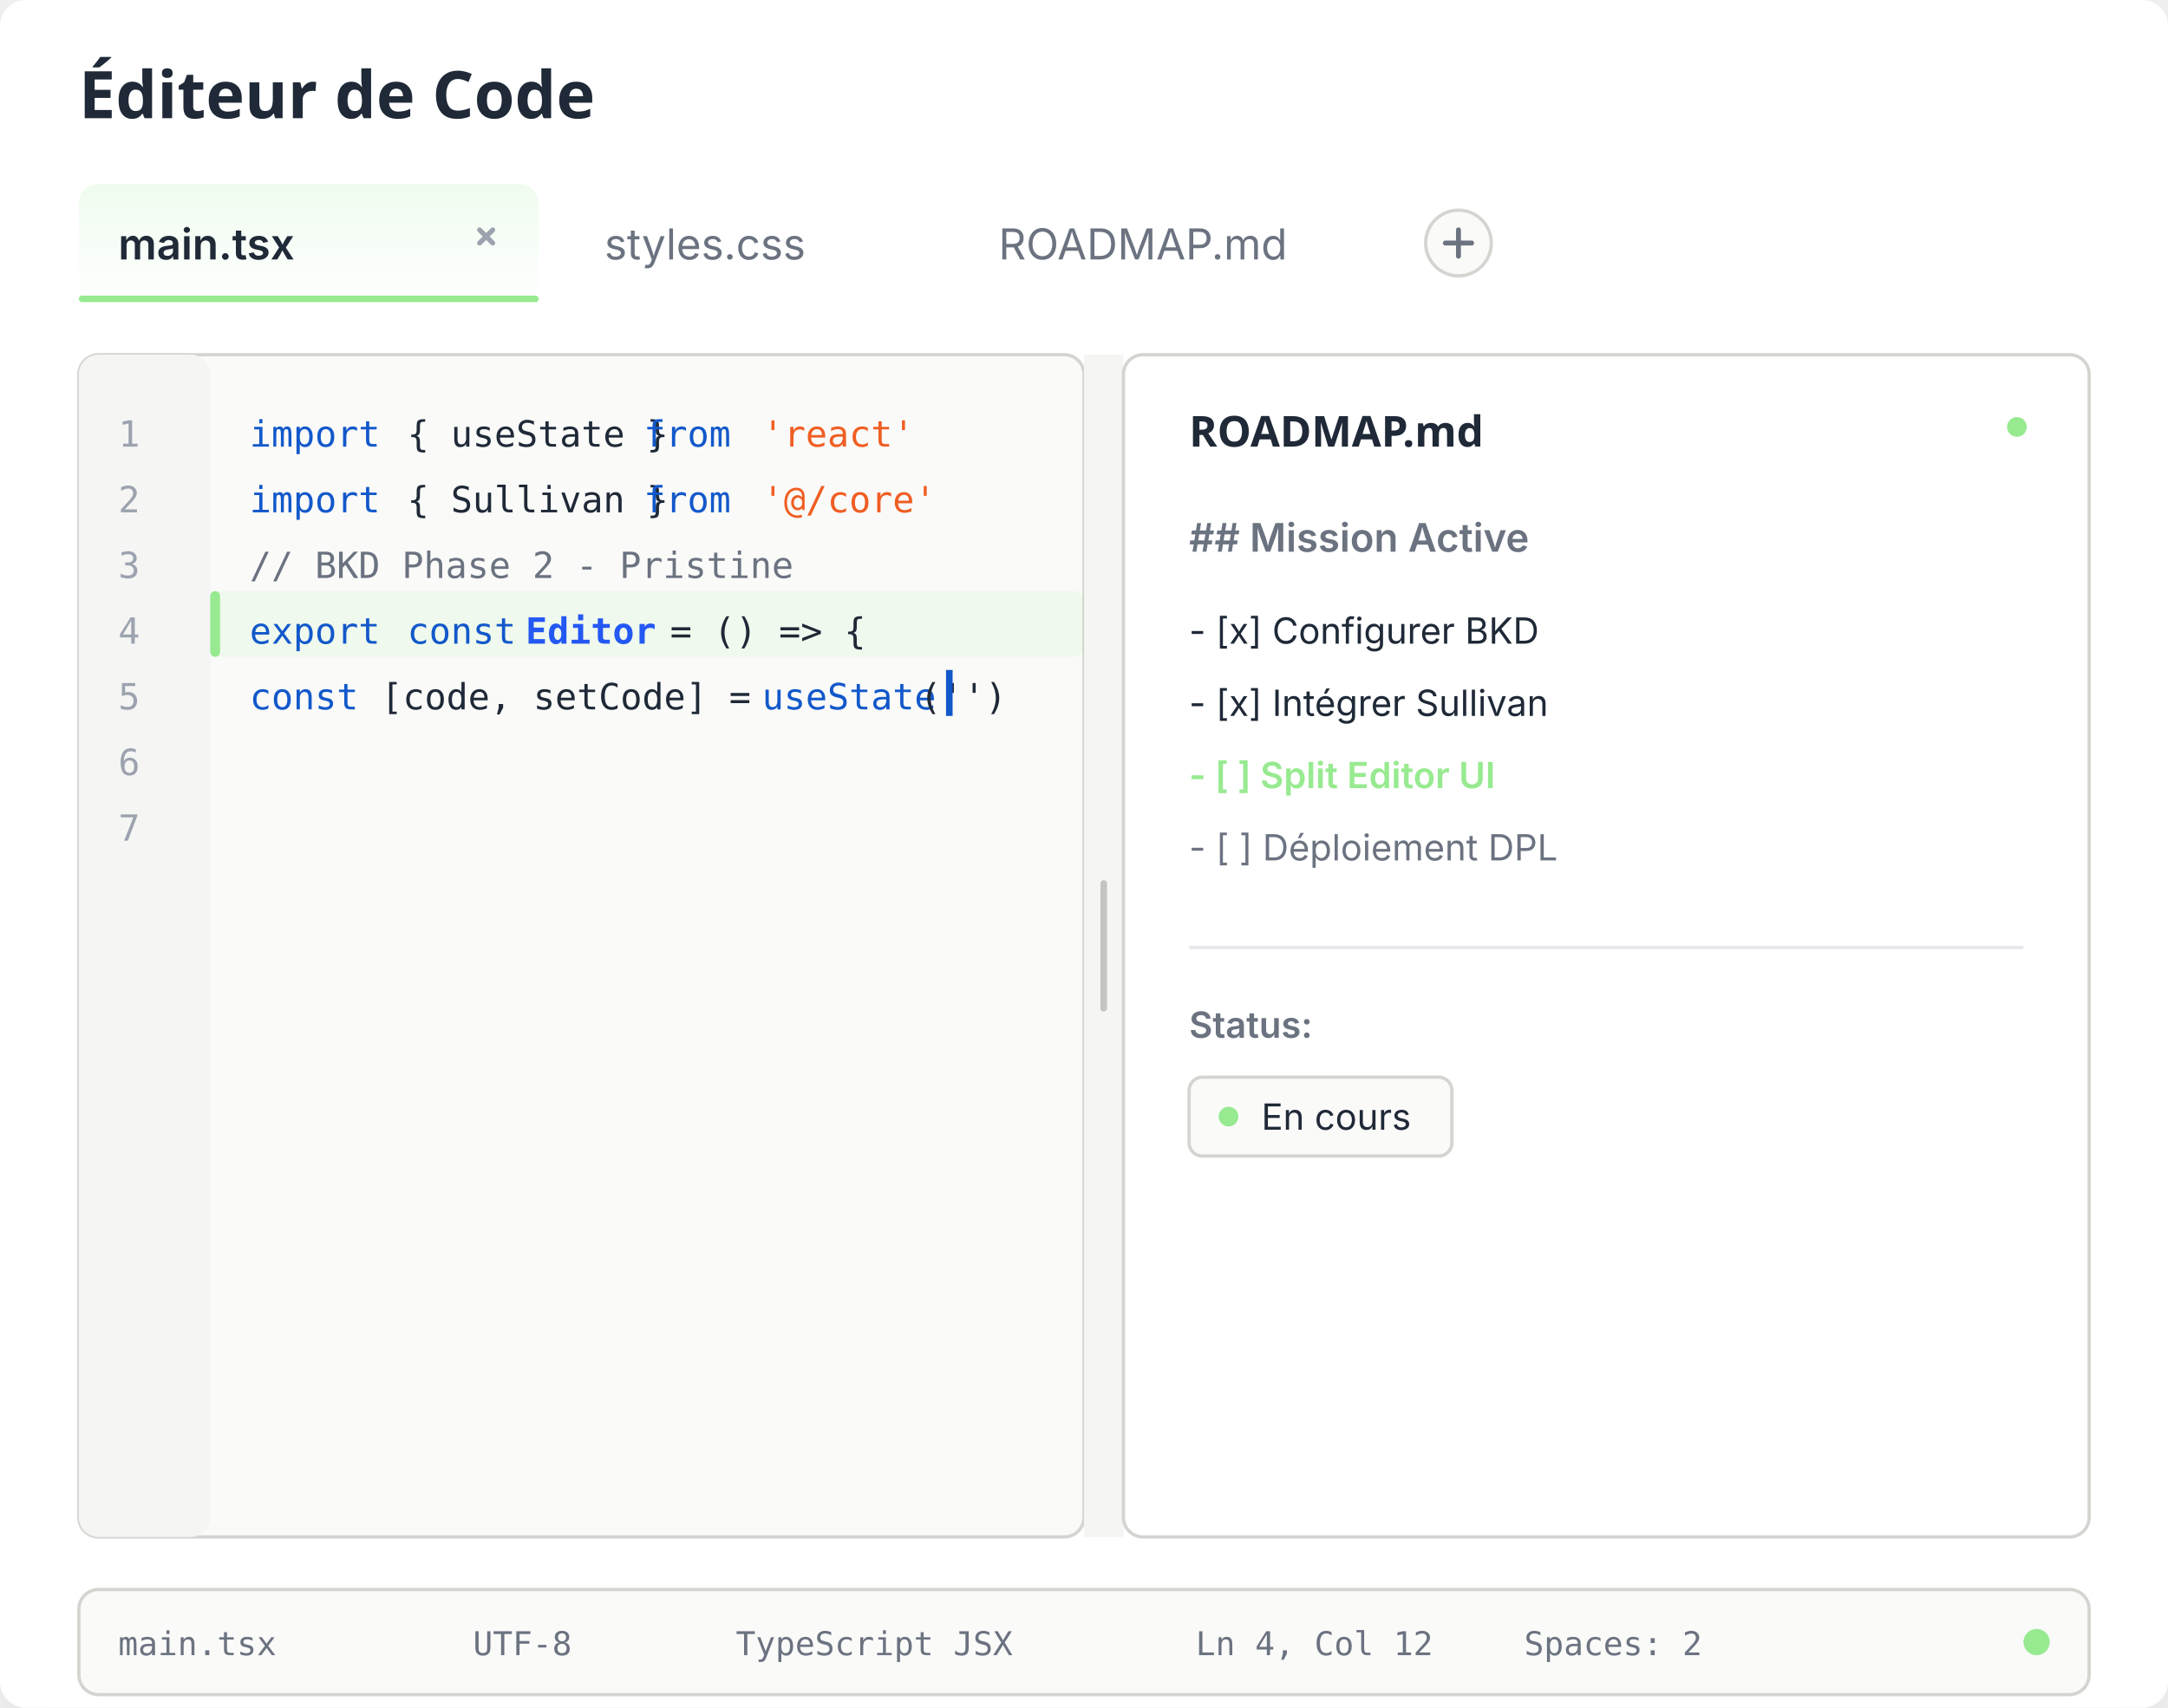
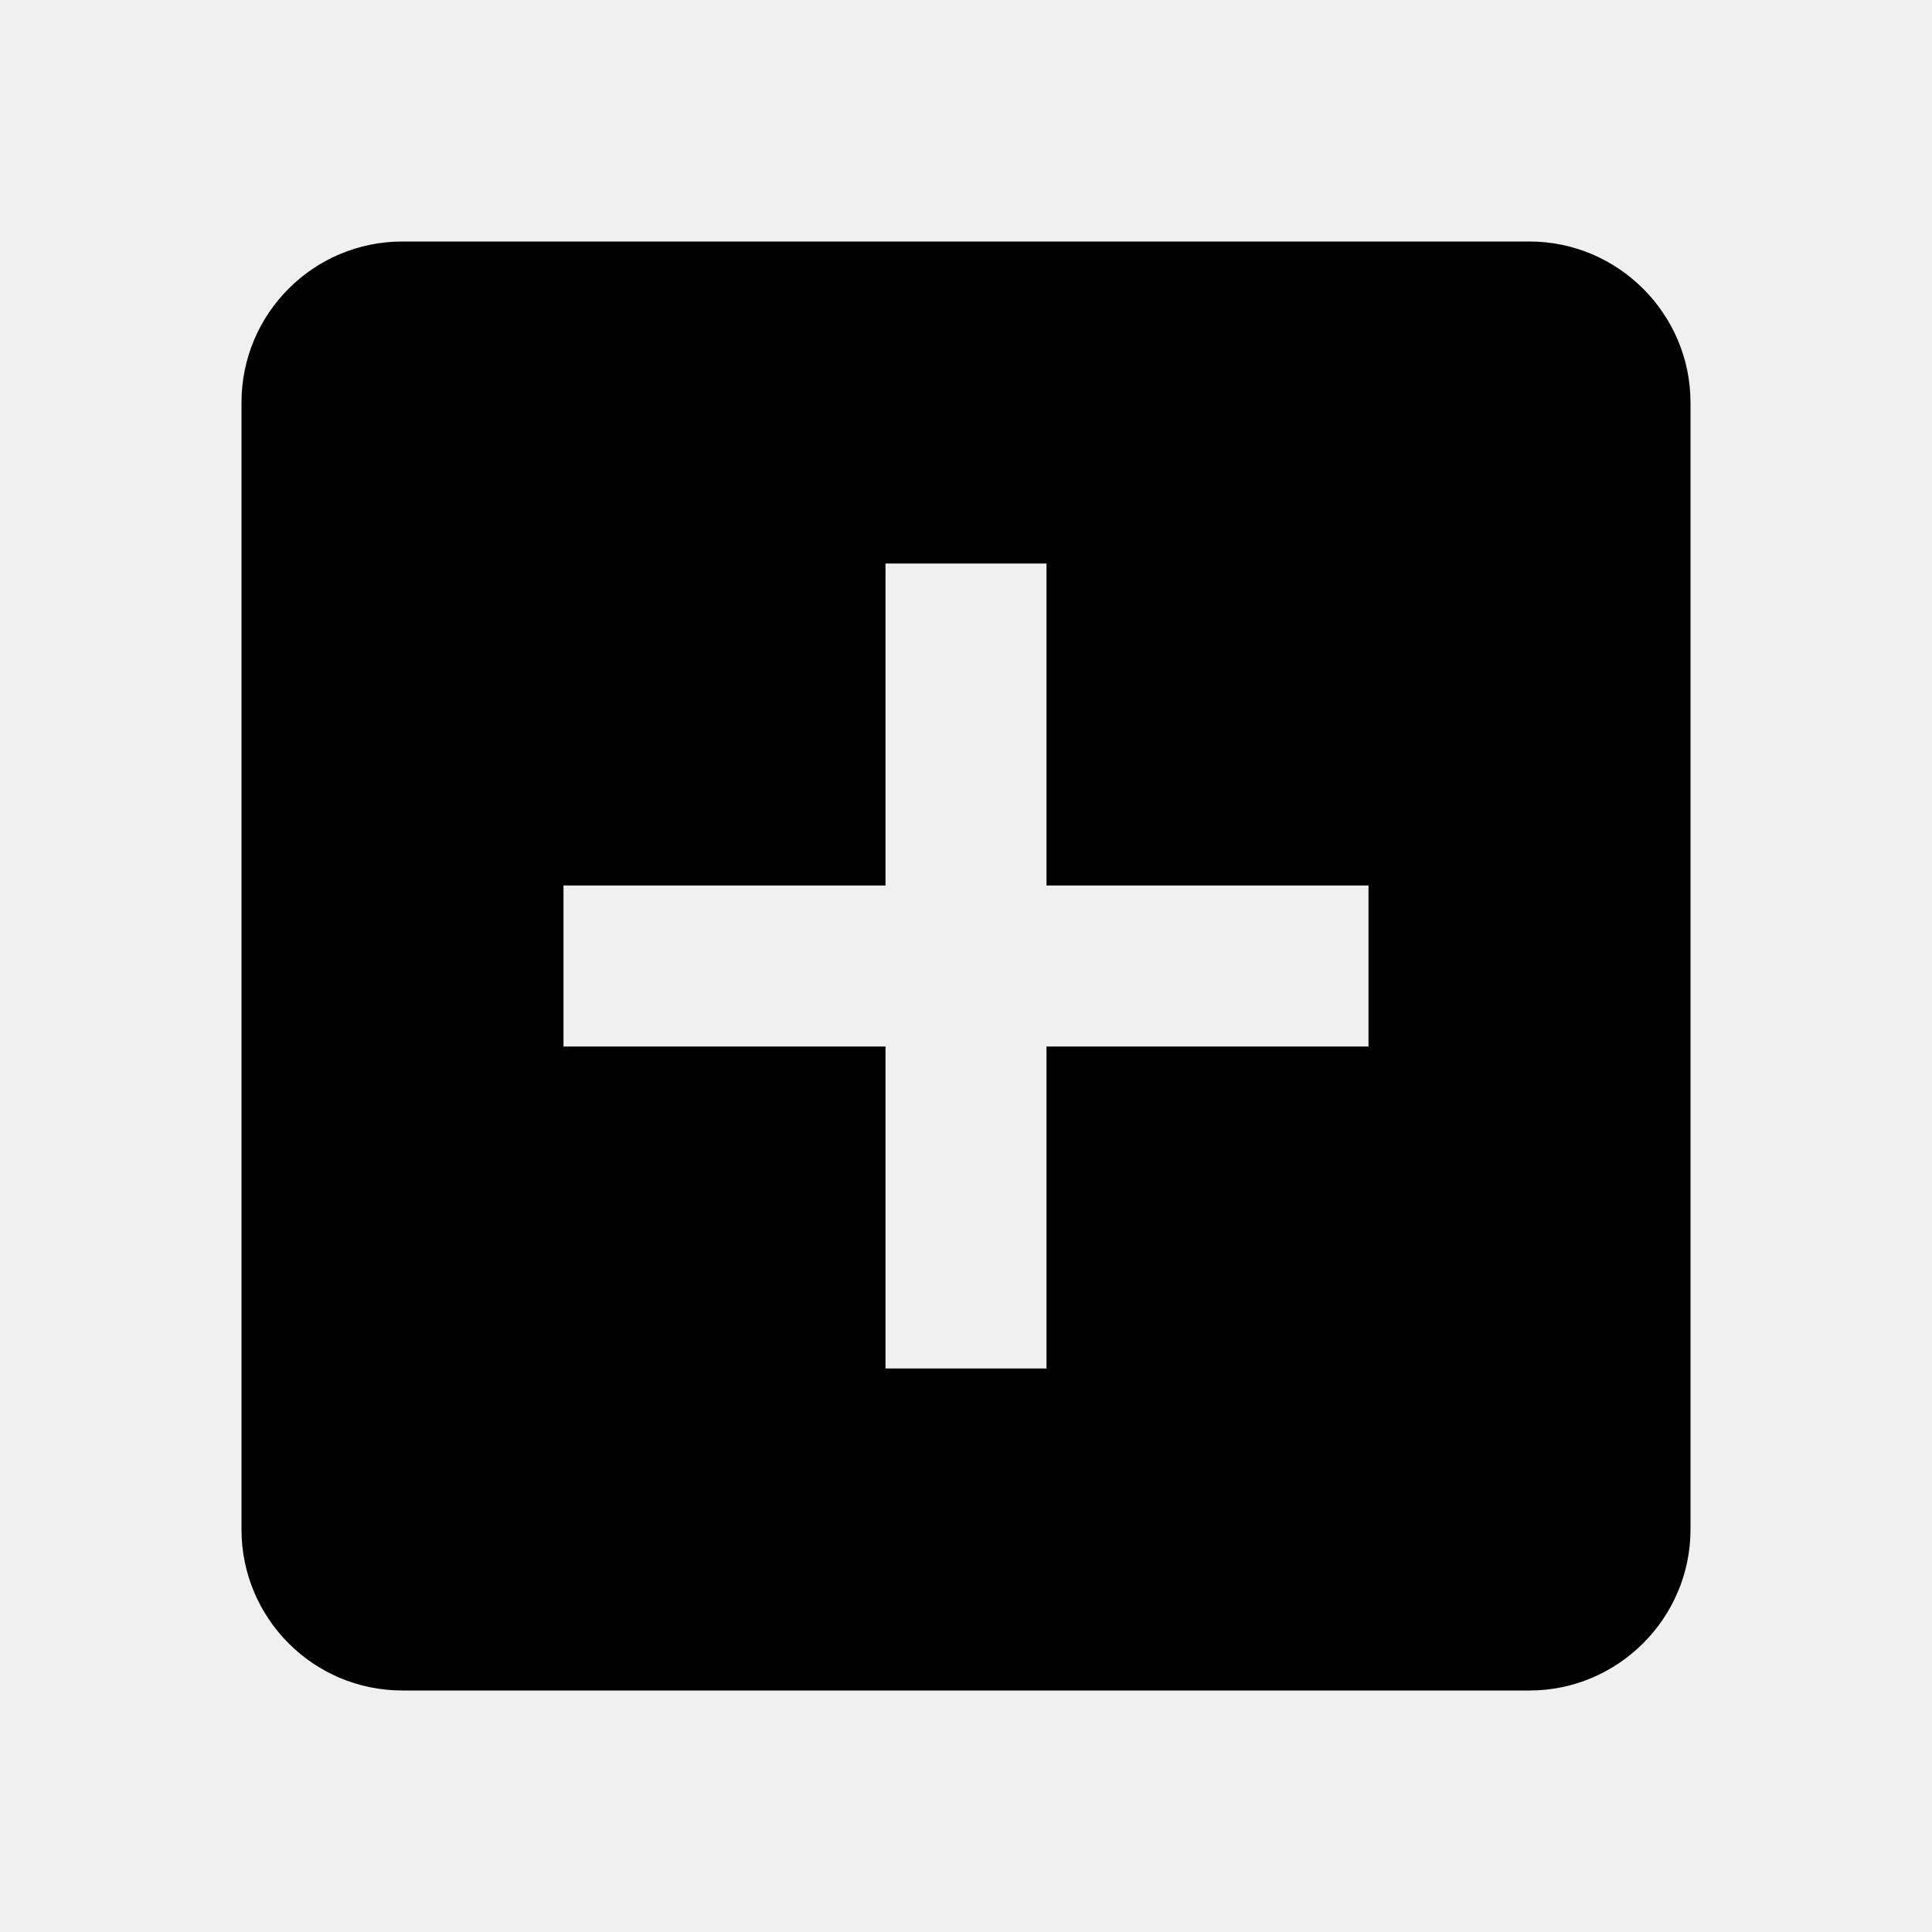
- <svg xmlns="http://www.w3.org/2000/svg" viewBox="0 0 660 520">
-   <defs>
-     <filter id="cardShadow" x="-50%" y="-50%" width="200%" height="200%">
-       <feDropShadow dx="0" dy="4" stdDeviation="8" flood-opacity="0.08" />
-     </filter>
-     <linearGradient id="tabGradient" x1="0" y1="0" x2="0" y2="1">
-       <stop offset="0%" stop-color="#97ea90" stop-opacity="0.15" />
-       <stop offset="100%" stop-color="#97ea90" stop-opacity="0" />
-     </linearGradient>
-   </defs>
-   <g id="component_root">
-     <rect x="0" y="0" width="660" height="520" rx="8" fill="#ffffff" filter="url(#cardShadow)" />
-     <text x="24" y="36" font-family="Plus Jakarta Sans, sans-serif" font-weight="700" font-size="20" fill="#1f2937">Éditeur de Code</text>
-     <g transform="translate(24, 56)">
-       <rect x="0" y="0" width="140" height="36" rx="6" fill="url(#tabGradient)" />
-       <rect x="0" y="34" width="140" height="2" rx="1" fill="#97ea90" />
-       <text x="12" y="23" font-family="Inter, sans-serif" font-size="13" fill="#1f2937" font-weight="600">main.tsx</text>
-       <path d="M 122 18 L 126 14 M 122 14 L 126 18" stroke="#9ca3af" stroke-width="1.5" stroke-linecap="round" />
-       <text x="160" y="23" font-family="Inter, sans-serif" font-size="13" fill="#6b7280">styles.css</text>
-       <text x="280" y="23" font-family="Inter, sans-serif" font-size="13" fill="#6b7280">ROADMAP.md</text>
-       <circle cx="420" cy="18" r="10" fill="#fafaf9" stroke="#d5d4d0" stroke-width="1" />
-       <path d="M 420 14 L 420 22 M 416 18 L 424 18" stroke="#6b7280" stroke-width="1.5" stroke-linecap="round" />
-     </g>
-     <g transform="translate(24, 108)">
-       <rect x="0" y="0" width="306" height="360" rx="6" fill="#fafaf9" stroke="#d5d4d0" stroke-width="1" />
-       <rect x="0" y="0" width="40" height="360" rx="6" fill="#f5f5f4" />
-       <text x="12" y="28" font-family="Roboto Mono, monospace" font-size="11" fill="#9ca3af">1</text>
-       <text x="12" y="48" font-family="Roboto Mono, monospace" font-size="11" fill="#9ca3af">2</text>
-       <text x="12" y="68" font-family="Roboto Mono, monospace" font-size="11" fill="#9ca3af">3</text>
-       <text x="12" y="88" font-family="Roboto Mono, monospace" font-size="11" fill="#9ca3af">4</text>
-       <text x="12" y="108" font-family="Roboto Mono, monospace" font-size="11" fill="#9ca3af">5</text>
-       <text x="12" y="128" font-family="Roboto Mono, monospace" font-size="11" fill="#9ca3af">6</text>
-       <text x="12" y="148" font-family="Roboto Mono, monospace" font-size="11" fill="#9ca3af">7</text>
-       <rect x="40" y="72" width="266" height="20" rx="3" fill="#97ea90" fill-opacity="0.12" />
-       <rect x="40" y="72" width="3" height="20" rx="1.5" fill="#97ea90" />
-       <text x="52" y="28" font-family="Roboto Mono, monospace" font-size="11" fill="#1258ca">import</text>
-       <text x="100" y="28" font-family="Roboto Mono, monospace" font-size="11" fill="#1f2937">{ useState }</text>
-       <text x="172" y="28" font-family="Roboto Mono, monospace" font-size="11" fill="#1258ca">from</text>
-       <text x="208" y="28" font-family="Roboto Mono, monospace" font-size="11" fill="#f05e23">'react'</text>
-       <text x="52" y="48" font-family="Roboto Mono, monospace" font-size="11" fill="#1258ca">import</text>
-       <text x="100" y="48" font-family="Roboto Mono, monospace" font-size="11" fill="#1f2937">{ Sullivan }</text>
-       <text x="172" y="48" font-family="Roboto Mono, monospace" font-size="11" fill="#1258ca">from</text>
-       <text x="208" y="48" font-family="Roboto Mono, monospace" font-size="11" fill="#f05e23">'@/core'</text>
-       <text x="52" y="68" font-family="Roboto Mono, monospace" font-size="11" fill="#6b7280">// BKD Phase 2 - Pristine</text>
-       <text x="52" y="88" font-family="Roboto Mono, monospace" font-size="11" fill="#1258ca">export</text>
-       <text x="100" y="88" font-family="Roboto Mono, monospace" font-size="11" fill="#1258ca">const</text>
-       <text x="136" y="88" font-family="Roboto Mono, monospace" font-size="11" fill="#2458f3" font-weight="600">Editor</text>
-       <text x="180" y="88" font-family="Roboto Mono, monospace" font-size="11" fill="#1f2937">= () =&gt; {</text>
-       <text x="52" y="108" font-family="Roboto Mono, monospace" font-size="11" fill="#1258ca">const</text>
-       <text x="92" y="108" font-family="Roboto Mono, monospace" font-size="11" fill="#1f2937">[code, setCode] =</text>
-       <text x="208" y="108" font-family="Roboto Mono, monospace" font-size="11" fill="#1258ca">useState</text>
-       <text x="256" y="108" font-family="Roboto Mono, monospace" font-size="11" fill="#1f2937">('')</text>
-       <rect x="264" y="96" width="2" height="14" fill="#1258ca">
-         <animate attributeName="opacity" values="1;0;1" dur="1s" repeatCount="indefinite" />
-       </rect>
-       <rect x="306" y="0" width="12" height="360" fill="#f5f5f4" />
-       <rect x="311" y="160" width="2" height="40" rx="1" fill="#c5c4c0" />
-       <rect x="318" y="0" width="294" height="360" rx="6" fill="#ffffff" stroke="#d5d4d0" stroke-width="1" />
-       <text x="338" y="28" font-family="Plus Jakarta Sans, sans-serif" font-weight="700" font-size="13" fill="#1f2937">ROADMAP.md</text>
-       <circle cx="590" cy="22" r="3" fill="#97ea90" />
-       <text x="338" y="60" font-family="Inter, sans-serif" font-size="12" fill="#6b7280" font-weight="600">## Mission Active</text>
-       <text x="338" y="88" font-family="Inter, sans-serif" font-size="11" fill="#1f2937">- [x] Configurer BKD</text>
-       <text x="338" y="110" font-family="Inter, sans-serif" font-size="11" fill="#1f2937">- [x] Intégrer Sullivan</text>
-       <text x="338" y="132" font-family="Inter, sans-serif" font-size="11" fill="#97ea90" font-weight="600">- [ ] Split Editor UI</text>
-       <text x="338" y="154" font-family="Inter, sans-serif" font-size="11" fill="#6b7280">- [ ] Déploiement DPL</text>
-       <rect x="338" y="180" width="254" height="1" fill="#e5e7eb" />
-       <text x="338" y="208" font-family="Inter, sans-serif" font-size="11" fill="#6b7280" font-weight="600">Status:</text>
-       <rect x="338" y="220" width="80" height="24" rx="4" fill="#fafaf9" stroke="#d5d4d0" stroke-width="1" />
-       <circle cx="350" cy="232" r="3" fill="#97ea90" />
-       <text x="360" y="236" font-family="Inter, sans-serif" font-size="11" fill="#1f2937">En cours</text>
-     </g>
-     <g transform="translate(24, 484)">
-       <rect x="0" y="0" width="612" height="32" rx="6" fill="#fafaf9" stroke="#d5d4d0" stroke-width="1" />
-       <text x="12" y="20" font-family="Roboto Mono, monospace" font-size="10" fill="#6b7280">main.tsx</text>
-       <text x="120" y="20" font-family="Roboto Mono, monospace" font-size="10" fill="#6b7280">UTF-8</text>
-       <text x="200" y="20" font-family="Roboto Mono, monospace" font-size="10" fill="#6b7280">TypeScript JSX</text>
-       <text x="340" y="20" font-family="Roboto Mono, monospace" font-size="10" fill="#6b7280">Ln 4, Col 12</text>
-       <text x="440" y="20" font-family="Roboto Mono, monospace" font-size="10" fill="#6b7280">Spaces: 2</text>
-       <circle cx="596" cy="16" r="4" fill="#97ea90" />
-     </g>
-   </g>
+ <svg xmlns="http://www.w3.org/2000/svg" viewBox="0 0 24 24">
+   <path fill="currentColor" d="M19 3H5c-1.11 0-2 .9-2 2v14c0 1.1.89 2 2 2h14c1.1 0 2-.9 2-2V5c0-1.1-.9-2-2-2zm-2 10h-4v4h-2v-4H7v-2h4V7h2v4h4v2z" />
</svg>
